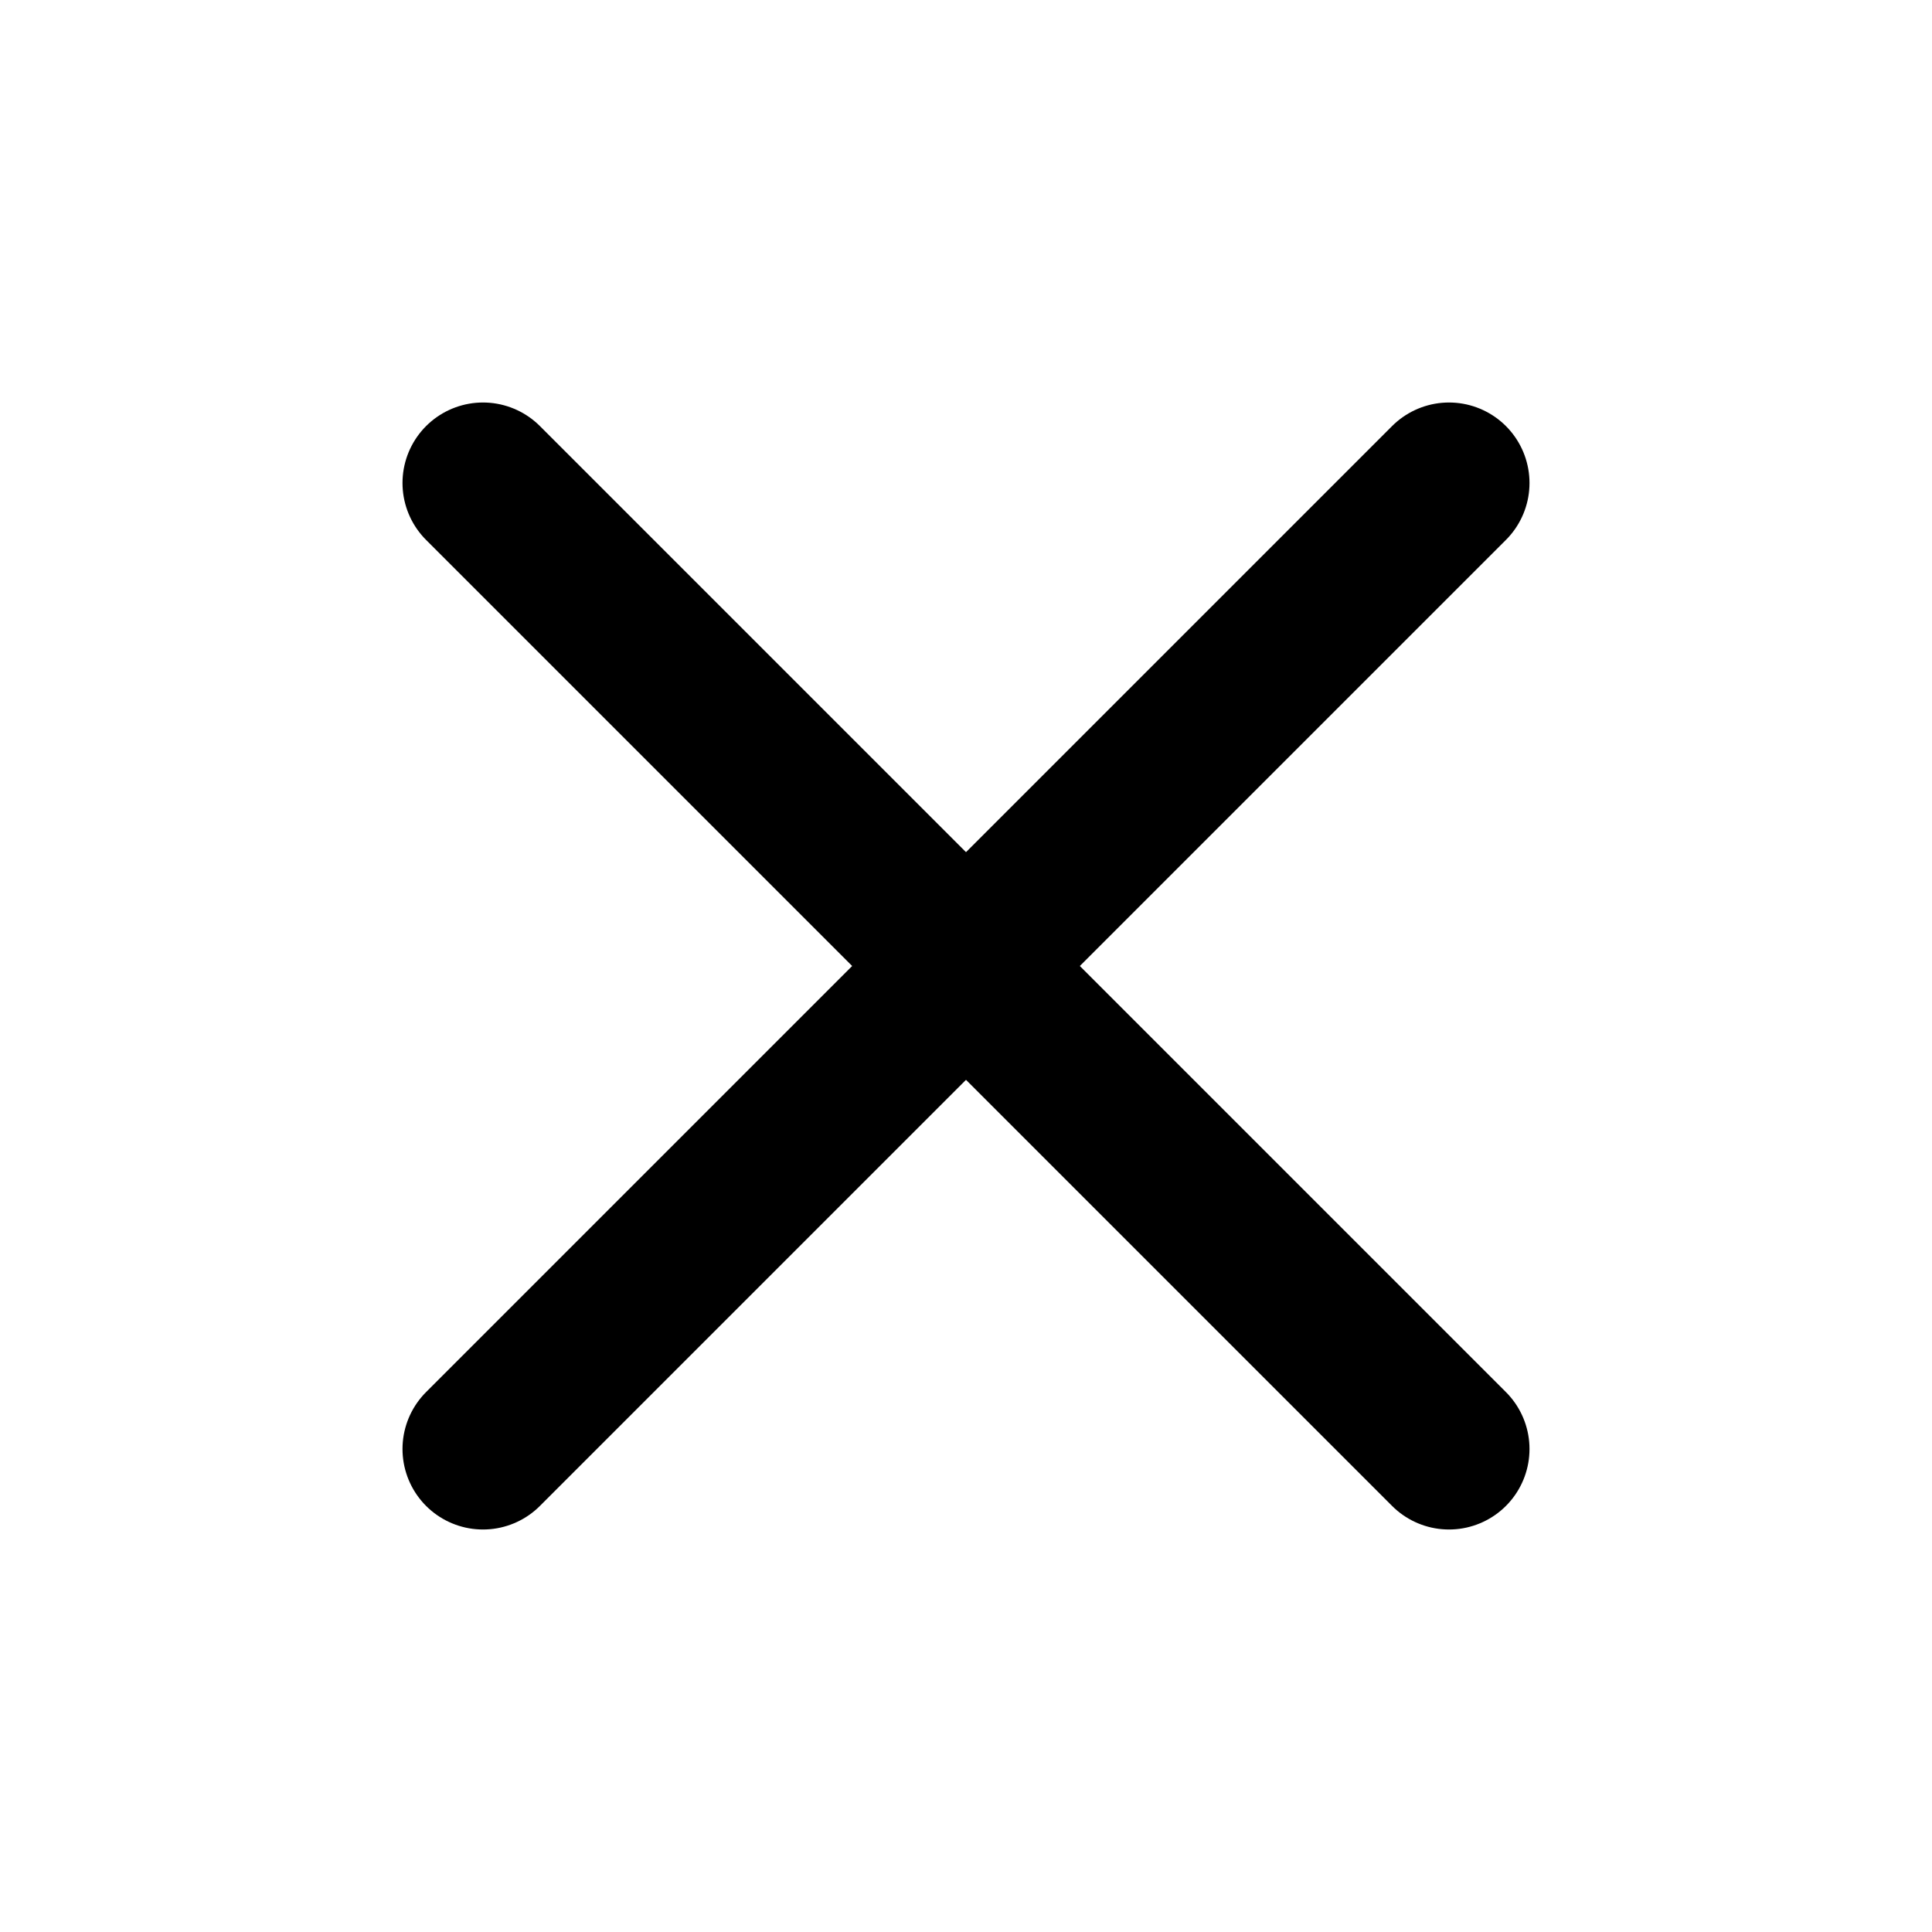
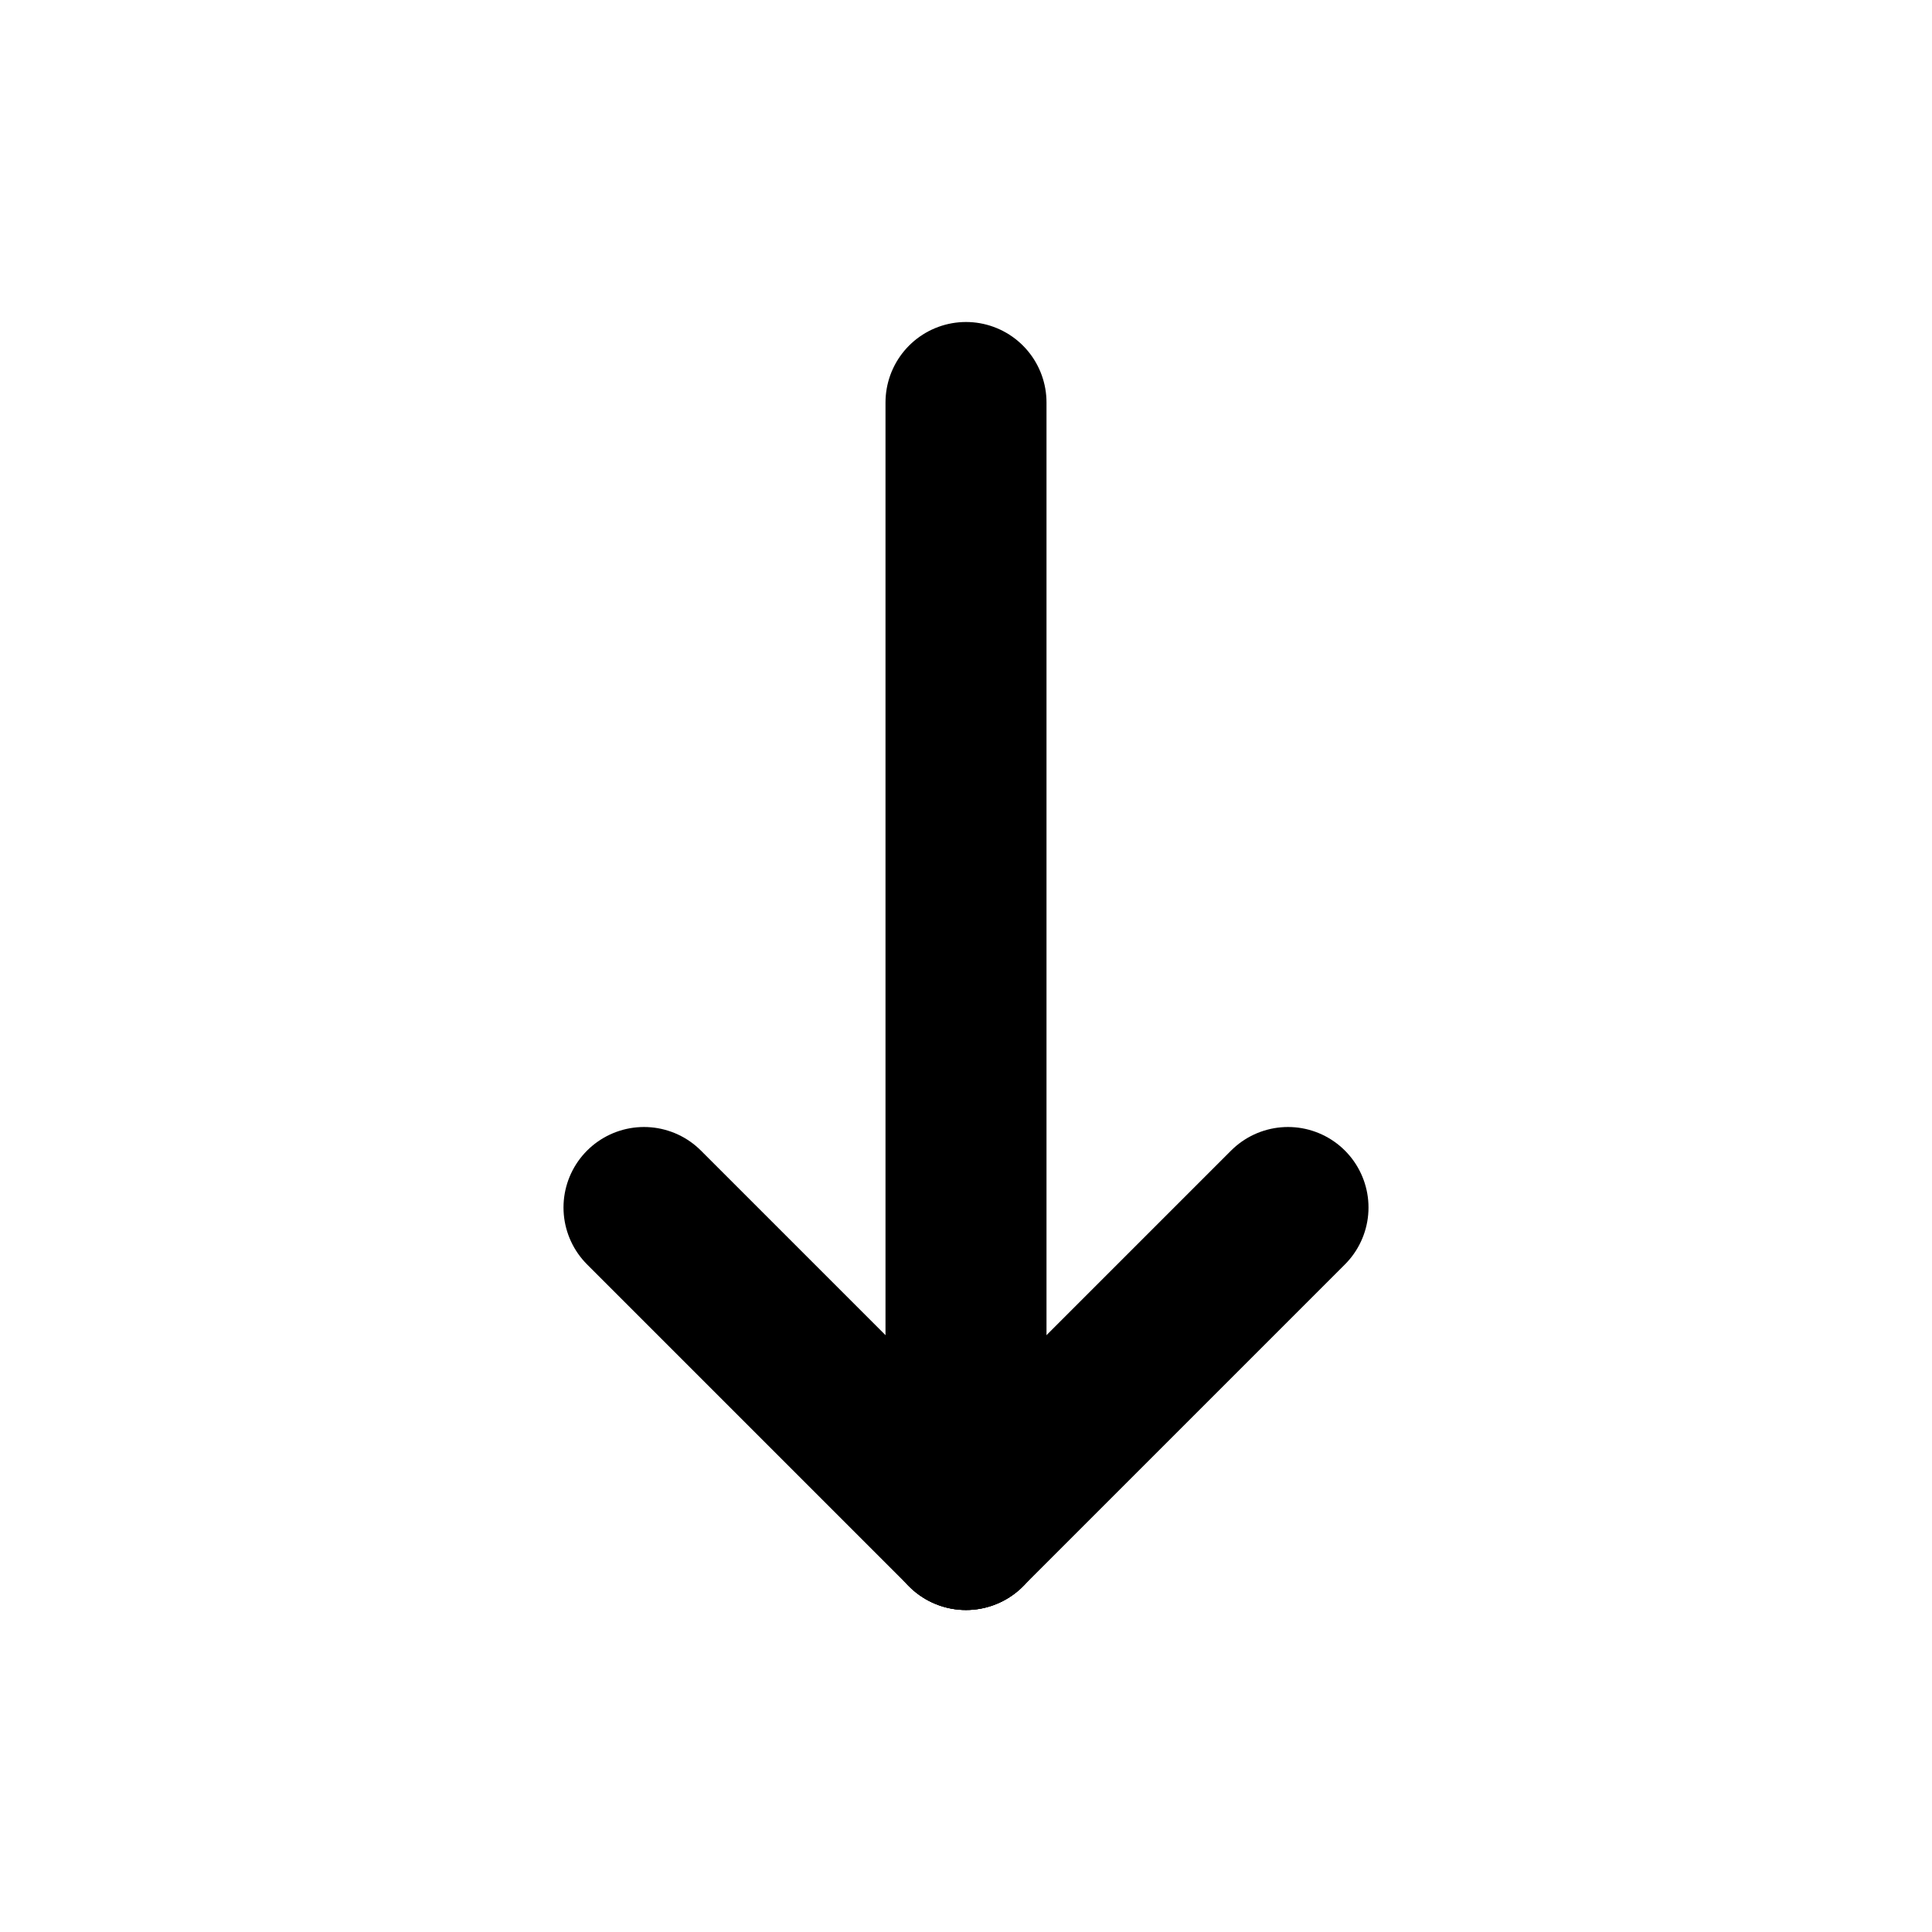
- <svg xmlns="http://www.w3.org/2000/svg" viewBox="0 0 24 24" fill="none" stroke="currentColor" stroke-width="2" stroke-linecap="round" stroke-linejoin="round" class="icon icon-tabler icons-tabler-outline icon-tabler-x">
+ <svg xmlns="http://www.w3.org/2000/svg" viewBox="0 0 24 24" fill="none" stroke="currentColor" stroke-width="2" stroke-linecap="round" stroke-linejoin="round" class="icon icon-tabler icons-tabler-outline icon-tabler-arrow-narrow-down">
  <path stroke="none" d="M0 0h24v24H0z" fill="none" />
-   <path d="M18 6l-12 12" />
-   <path d="M6 6l12 12" />
+   <path d="M12 5l0 14" />
+   <path d="M16 15l-4 4" />
+   <path d="M8 15l4 4" />
</svg>
